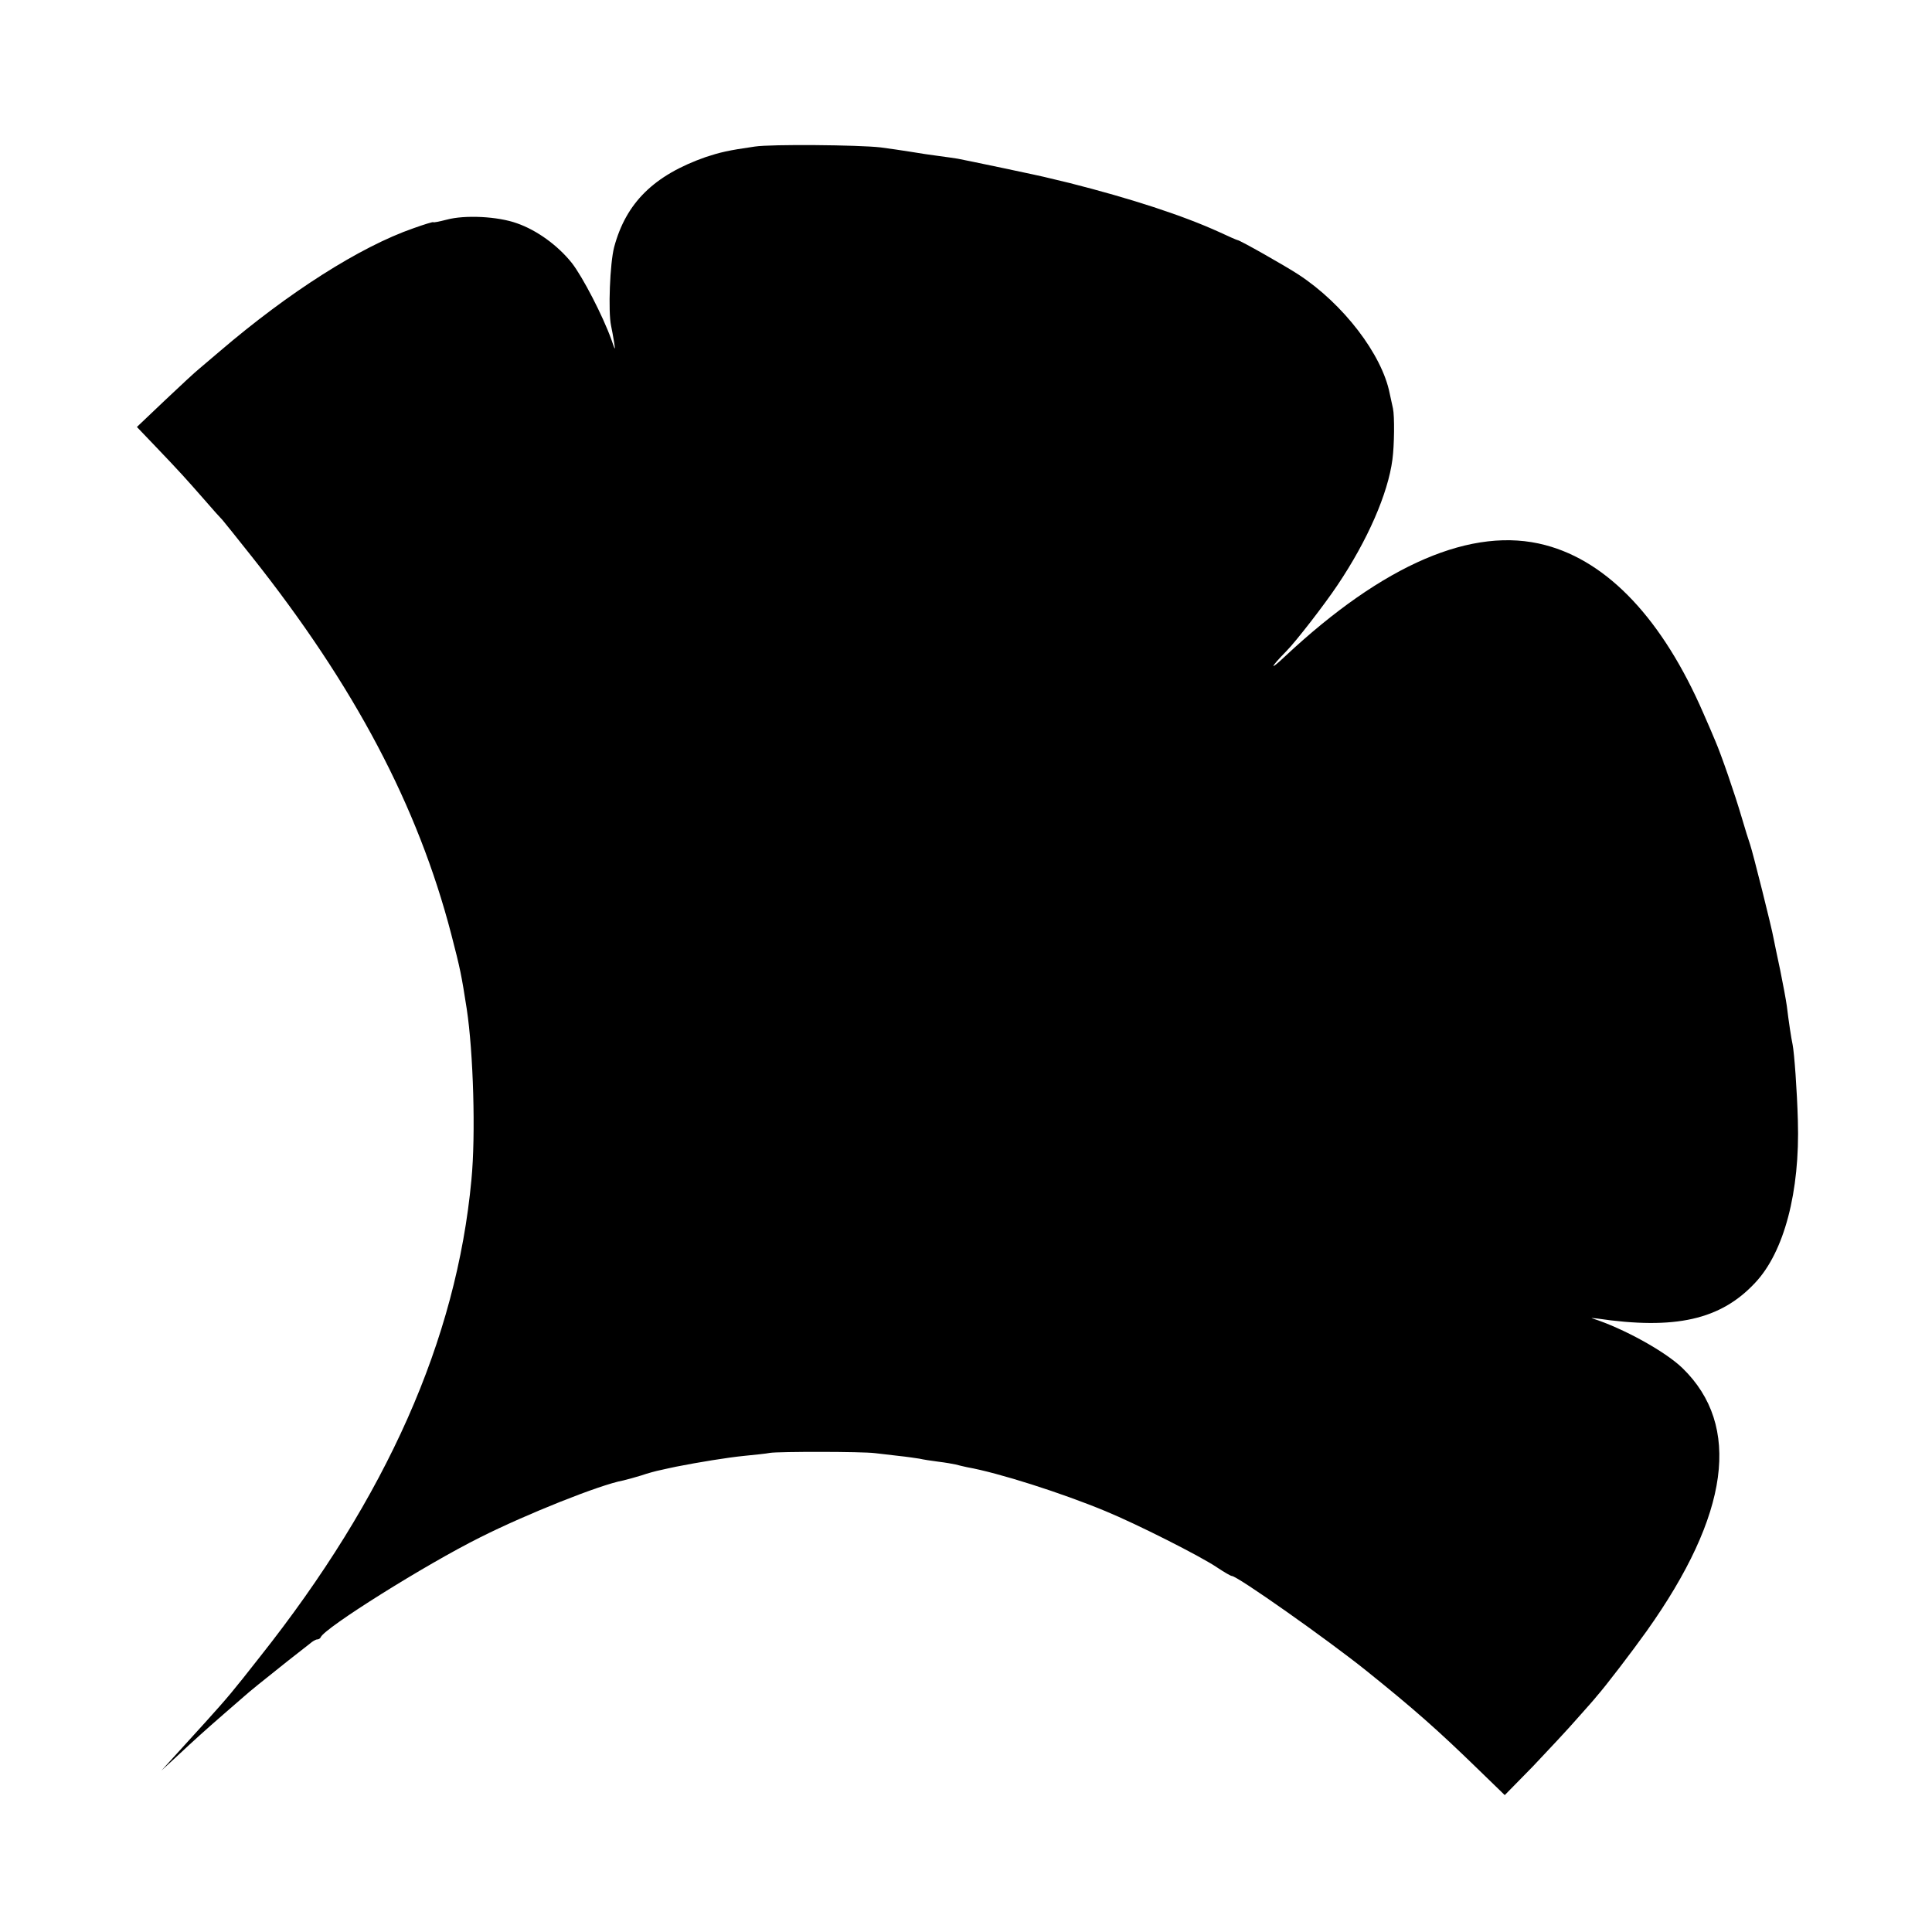
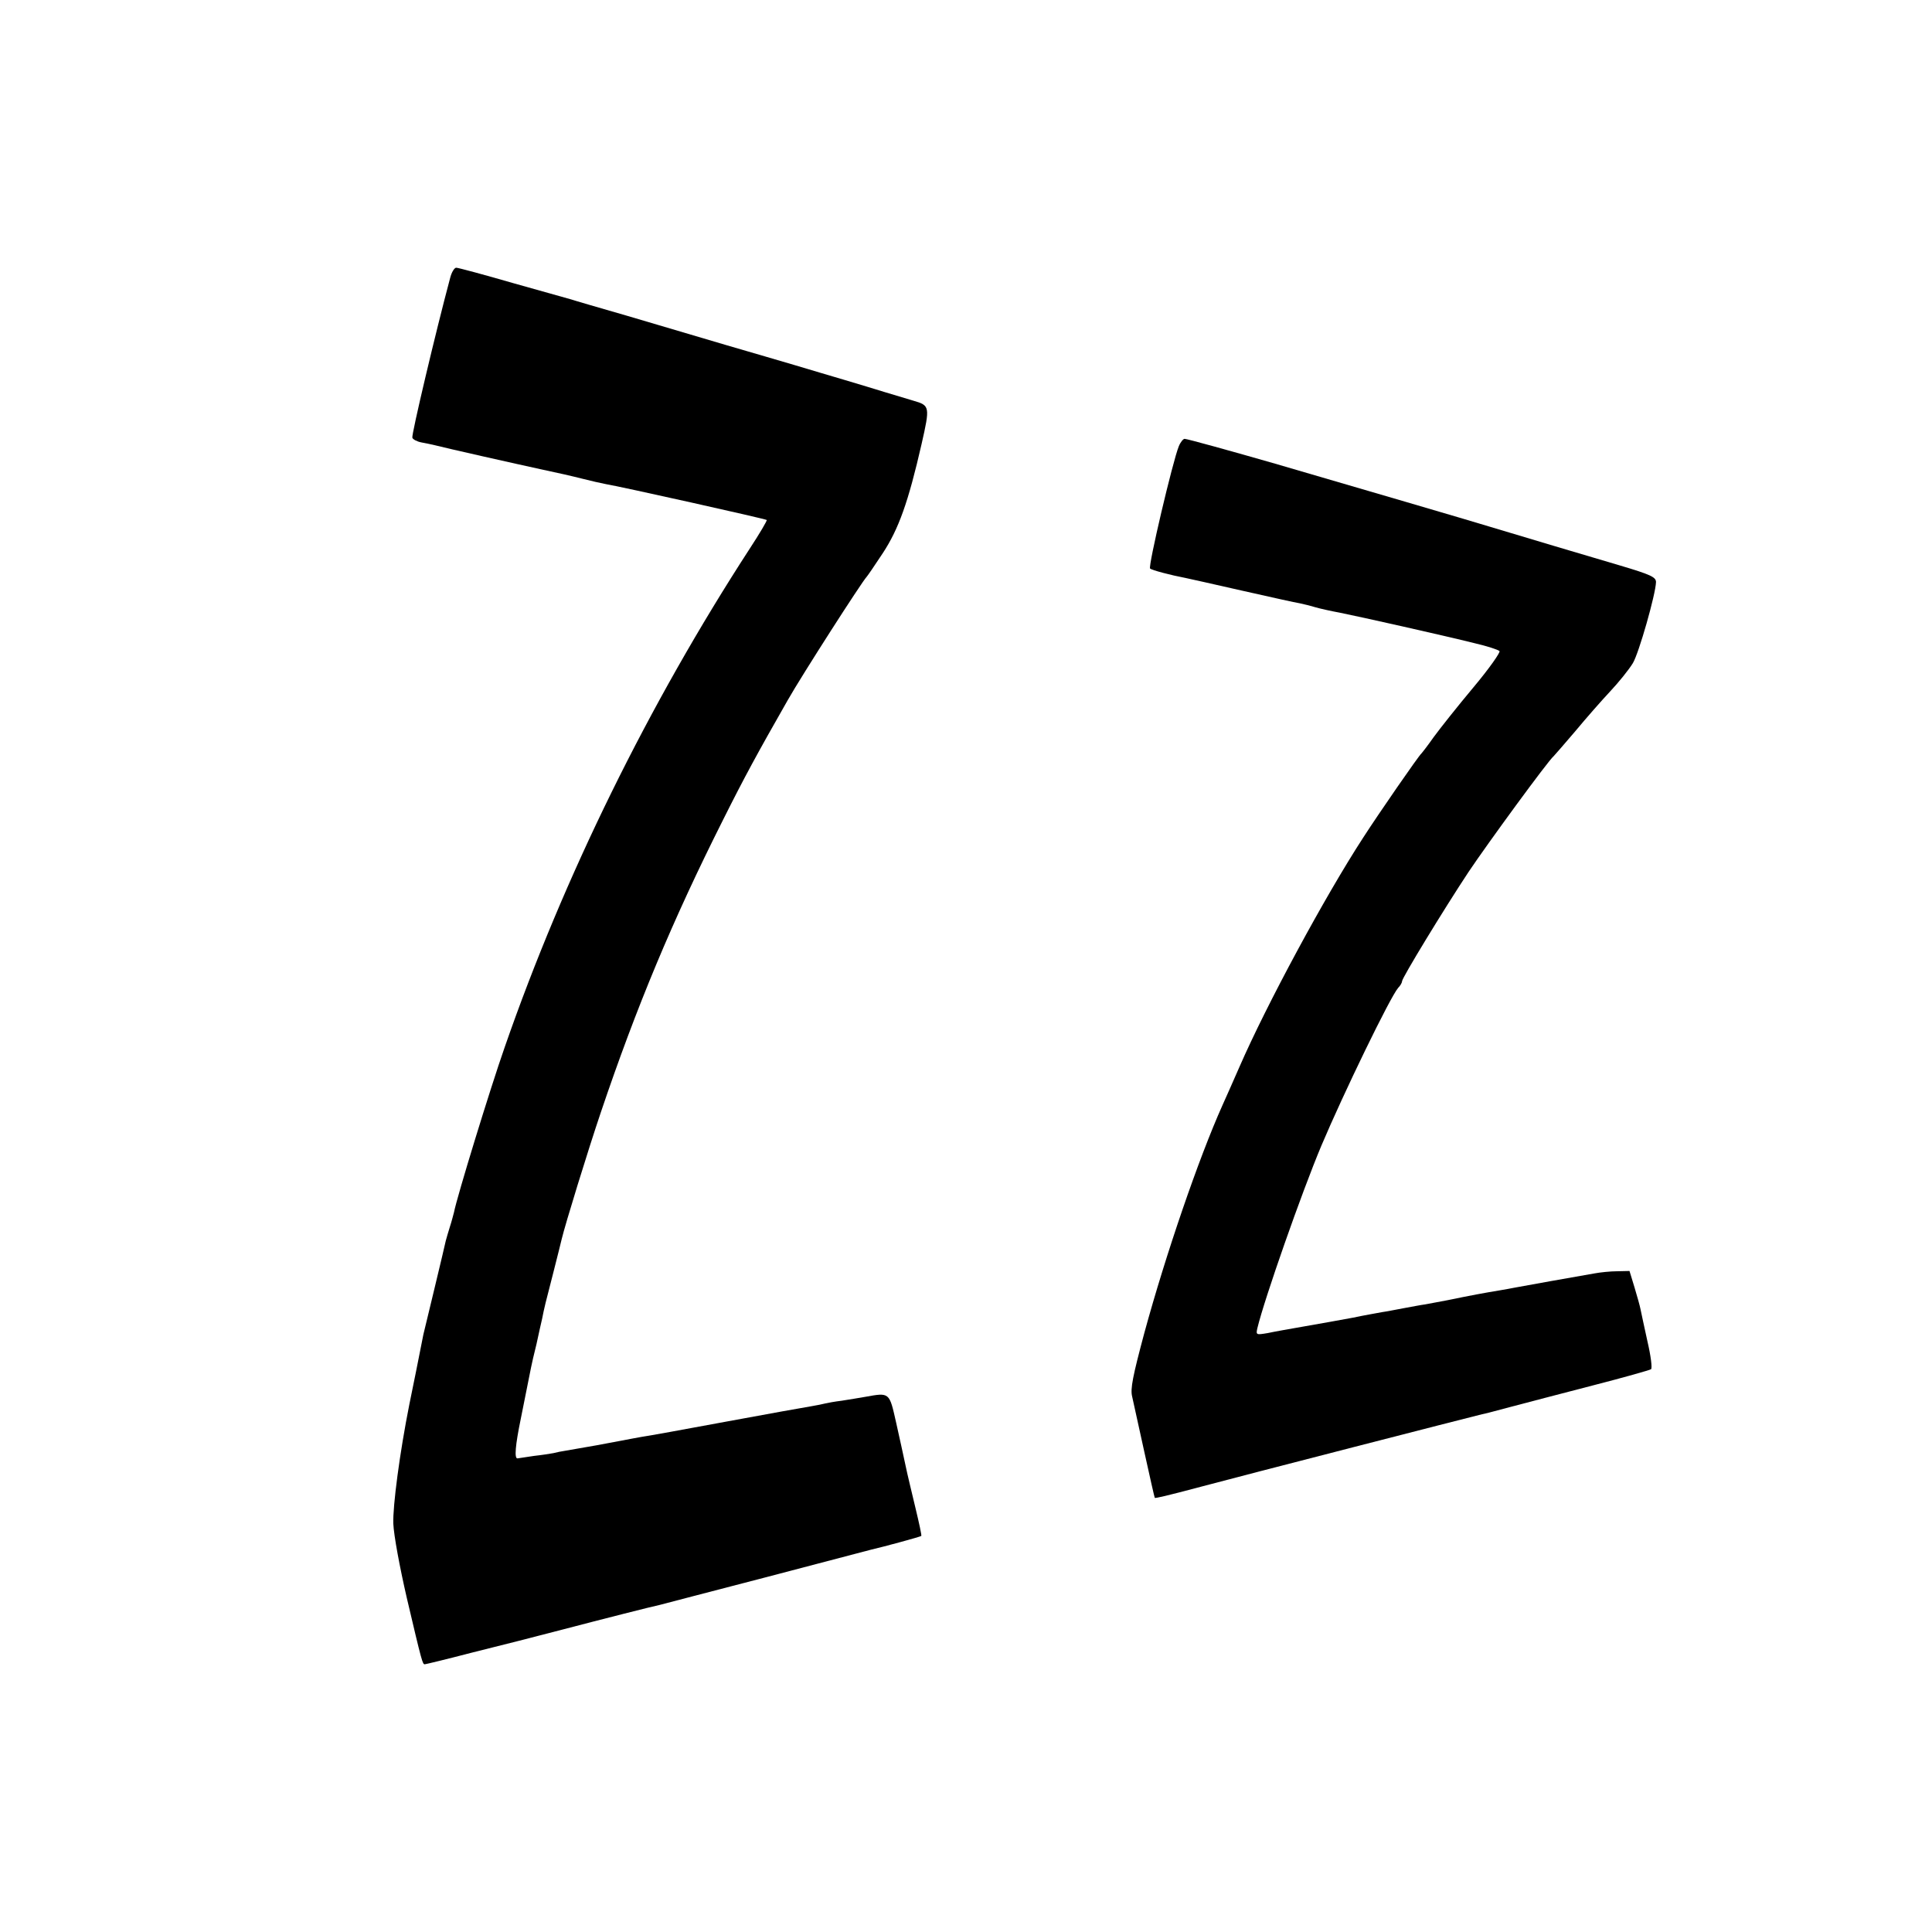
<svg xmlns="http://www.w3.org/2000/svg" version="1.0" width="700pt" height="700pt" viewBox="0 0 700 700" preserveAspectRatio="xMidYMid meet">
  <g transform="translate(0,700) scale(0.1,-0.1)" fill="#000000" stroke="none">
-     <path d="M2735 6469 c-98 -14 -126 -21 -178 -38 -188 -66 -289 -166 -332 -327 -15 -58 -22 -232 -11 -284 3 -14 8 -41 11 -60 5 -32 4 -31 -10 10 -31 86 -104 227 -143 277 -51 64 -127 119 -199 144 -69 25 -189 31 -255 13 -27 -7 -48 -11 -48 -9 0 2 -33 -8 -72 -22 -193 -67 -452 -232 -702 -446 -27 -23 -60 -51 -73 -62 -14 -11 -70 -63 -126 -116 l-101 -96 66 -69 c90 -94 114 -121 178 -194 30 -35 60 -68 66 -74 5 -6 53 -65 105 -131 374 -471 603 -905 724 -1370 33 -127 37 -148 56 -270 24 -157 33 -457 17 -620 -54 -579 -307 -1149 -767 -1729 -98 -125 -114 -144 -196 -235 -54 -59 -60 -66 -120 -132 l-40 -44 50 46 c76 71 104 96 175 158 36 31 70 61 76 66 14 13 72 60 154 125 36 28 73 57 83 65 9 8 21 15 26 15 5 0 11 3 13 8 14 34 381 264 578 362 167 84 435 191 518 206 13 3 42 11 65 18 23 8 56 17 72 20 17 4 41 9 55 12 81 16 185 33 245 39 39 4 81 8 95 11 32 5 334 5 380 -1 19 -2 58 -7 86 -10 29 -3 62 -8 75 -10 13 -3 44 -8 69 -11 25 -3 53 -8 62 -10 10 -3 29 -7 42 -10 113 -20 342 -93 501 -159 112 -46 346 -164 406 -205 24 -16 48 -30 52 -30 20 0 346 -230 487 -343 173 -139 259 -215 403 -355 l99 -96 102 104 c55 58 128 136 161 174 33 37 65 73 70 80 32 36 129 163 181 236 301 423 344 745 130 953 -63 61 -216 145 -326 180 -8 2 -1 2 15 0 284 -42 449 -5 574 129 105 111 163 330 155 588 -3 110 -13 245 -19 275 -5 23 -14 82 -21 140 -3 22 -14 81 -24 130 -11 50 -21 101 -24 115 -6 36 -75 311 -85 340 -5 14 -19 59 -31 100 -24 82 -74 227 -95 275 -7 17 -26 62 -43 100 -147 339 -345 550 -573 610 -263 70 -586 -69 -944 -404 -57 -54 -54 -41 5 19 35 35 140 171 186 240 109 162 183 332 199 455 7 51 8 158 2 185 -2 8 -7 33 -12 55 -28 141 -168 324 -330 430 -47 31 -213 125 -221 125 -2 0 -32 13 -66 29 -134 61 -322 122 -543 178 -33 8 -67 16 -75 18 -25 7 -303 65 -330 70 -14 2 -45 7 -70 10 -25 3 -70 10 -100 15 -30 5 -80 12 -110 16 -79 9 -396 12 -455 3z" />
+     <path d="M1631 5993 c-52 -194 -141 -570 -137 -579 2 -6 17 -14 33 -17 15 -3 37 -7 48 -10 38 -10 300 -69 388 -88 48 -10 114 -25 145 -33 31 -8 71 -17 87 -20 50 -8 579 -126 583 -130 2 -2 -25 -48 -61 -103 -367 -565 -674 -1190 -888 -1806 -53 -151 -174 -546 -184 -599 -3 -11 -9 -35 -15 -53 -6 -18 -12 -41 -15 -51 -2 -10 -20 -86 -40 -169 -20 -82 -38 -159 -41 -170 -8 -43 -46 -230 -51 -254 -35 -176 -60 -367 -58 -431 2 -44 23 -157 49 -270 55 -234 57 -240 65 -240 3 0 78 18 166 41 88 22 167 42 175 44 8 2 78 20 155 40 149 39 330 85 355 90 8 2 179 47 380 99 201 53 374 98 385 101 44 10 180 47 183 50 2 1 -8 47 -21 101 -13 55 -30 124 -36 154 -6 30 -22 100 -34 155 -25 111 -23 110 -112 94 -22 -4 -60 -10 -85 -14 -25 -3 -52 -8 -60 -10 -8 -2 -31 -7 -50 -10 -19 -3 -159 -28 -310 -56 -151 -28 -288 -53 -305 -55 -16 -3 -50 -9 -75 -14 -40 -8 -128 -24 -200 -36 -14 -2 -34 -6 -45 -9 -11 -2 -42 -7 -70 -10 -27 -4 -54 -8 -60 -9 -12 -1 -8 47 12 144 8 41 17 84 19 95 2 11 6 31 9 45 3 14 7 34 9 45 2 11 11 50 20 86 8 37 17 78 20 90 8 41 13 61 41 169 15 58 28 112 30 120 12 51 95 321 142 460 129 382 259 694 443 1060 77 154 125 242 234 433 51 90 270 431 286 447 3 3 29 41 58 85 58 88 93 186 141 396 31 136 30 140 -29 157 -19 6 -64 19 -100 30 -36 11 -104 32 -152 46 -49 14 -127 38 -175 52 -49 14 -162 48 -253 74 -91 27 -250 74 -355 105 -104 30 -197 57 -205 60 -8 2 -103 29 -210 59 -107 31 -200 56 -207 56 -7 0 -17 -17 -22 -37z" />
+     <path d="M4271 5383 c-22 -54 -112 -436 -104 -443 7 -6 75 -24 128 -34 11 -2 103 -23 205 -46 102 -23 196 -44 210 -46 14 -3 39 -9 55 -14 17 -5 57 -14 90 -20 70 -14 374 -82 490 -111 43 -10 83 -23 88 -28 4 -4 -37 -63 -95 -132 -57 -68 -121 -149 -143 -179 -21 -30 -42 -57 -45 -60 -9 -7 -155 -218 -211 -305 -138 -212 -350 -605 -448 -830 -24 -55 -52 -118 -62 -140 -86 -192 -205 -539 -283 -825 -42 -157 -51 -202 -44 -230 4 -19 24 -109 44 -200 20 -91 37 -166 38 -167 2 -2 42 7 166 40 145 39 982 254 1020 263 8 1 56 14 105 27 50 13 182 48 295 77 113 29 208 56 212 59 5 4 -1 50 -13 101 -11 52 -23 104 -25 116 -2 11 -12 47 -22 80 l-18 59 -45 -1 c-24 0 -62 -4 -83 -8 -70 -12 -260 -46 -286 -51 -14 -3 -38 -7 -55 -10 -55 -9 -109 -19 -191 -36 -28 -5 -64 -12 -80 -15 -16 -2 -51 -9 -79 -14 -27 -5 -62 -12 -77 -14 -15 -3 -63 -11 -105 -20 -43 -8 -121 -22 -173 -31 -52 -9 -114 -20 -137 -25 -42 -7 -43 -7 -37 19 25 104 160 490 232 661 80 189 249 538 278 571 8 8 14 19 14 24 0 12 151 260 241 396 69 103 289 404 308 419 3 3 38 43 78 90 39 47 96 112 127 145 31 33 68 79 82 102 22 36 83 251 84 294 0 18 -19 27 -130 60 -133 39 -337 100 -470 140 -78 24 -475 140 -780 229 -160 46 -319 90 -328 90 -5 0 -15 -12 -21 -27z" />
  </g>
</svg>
